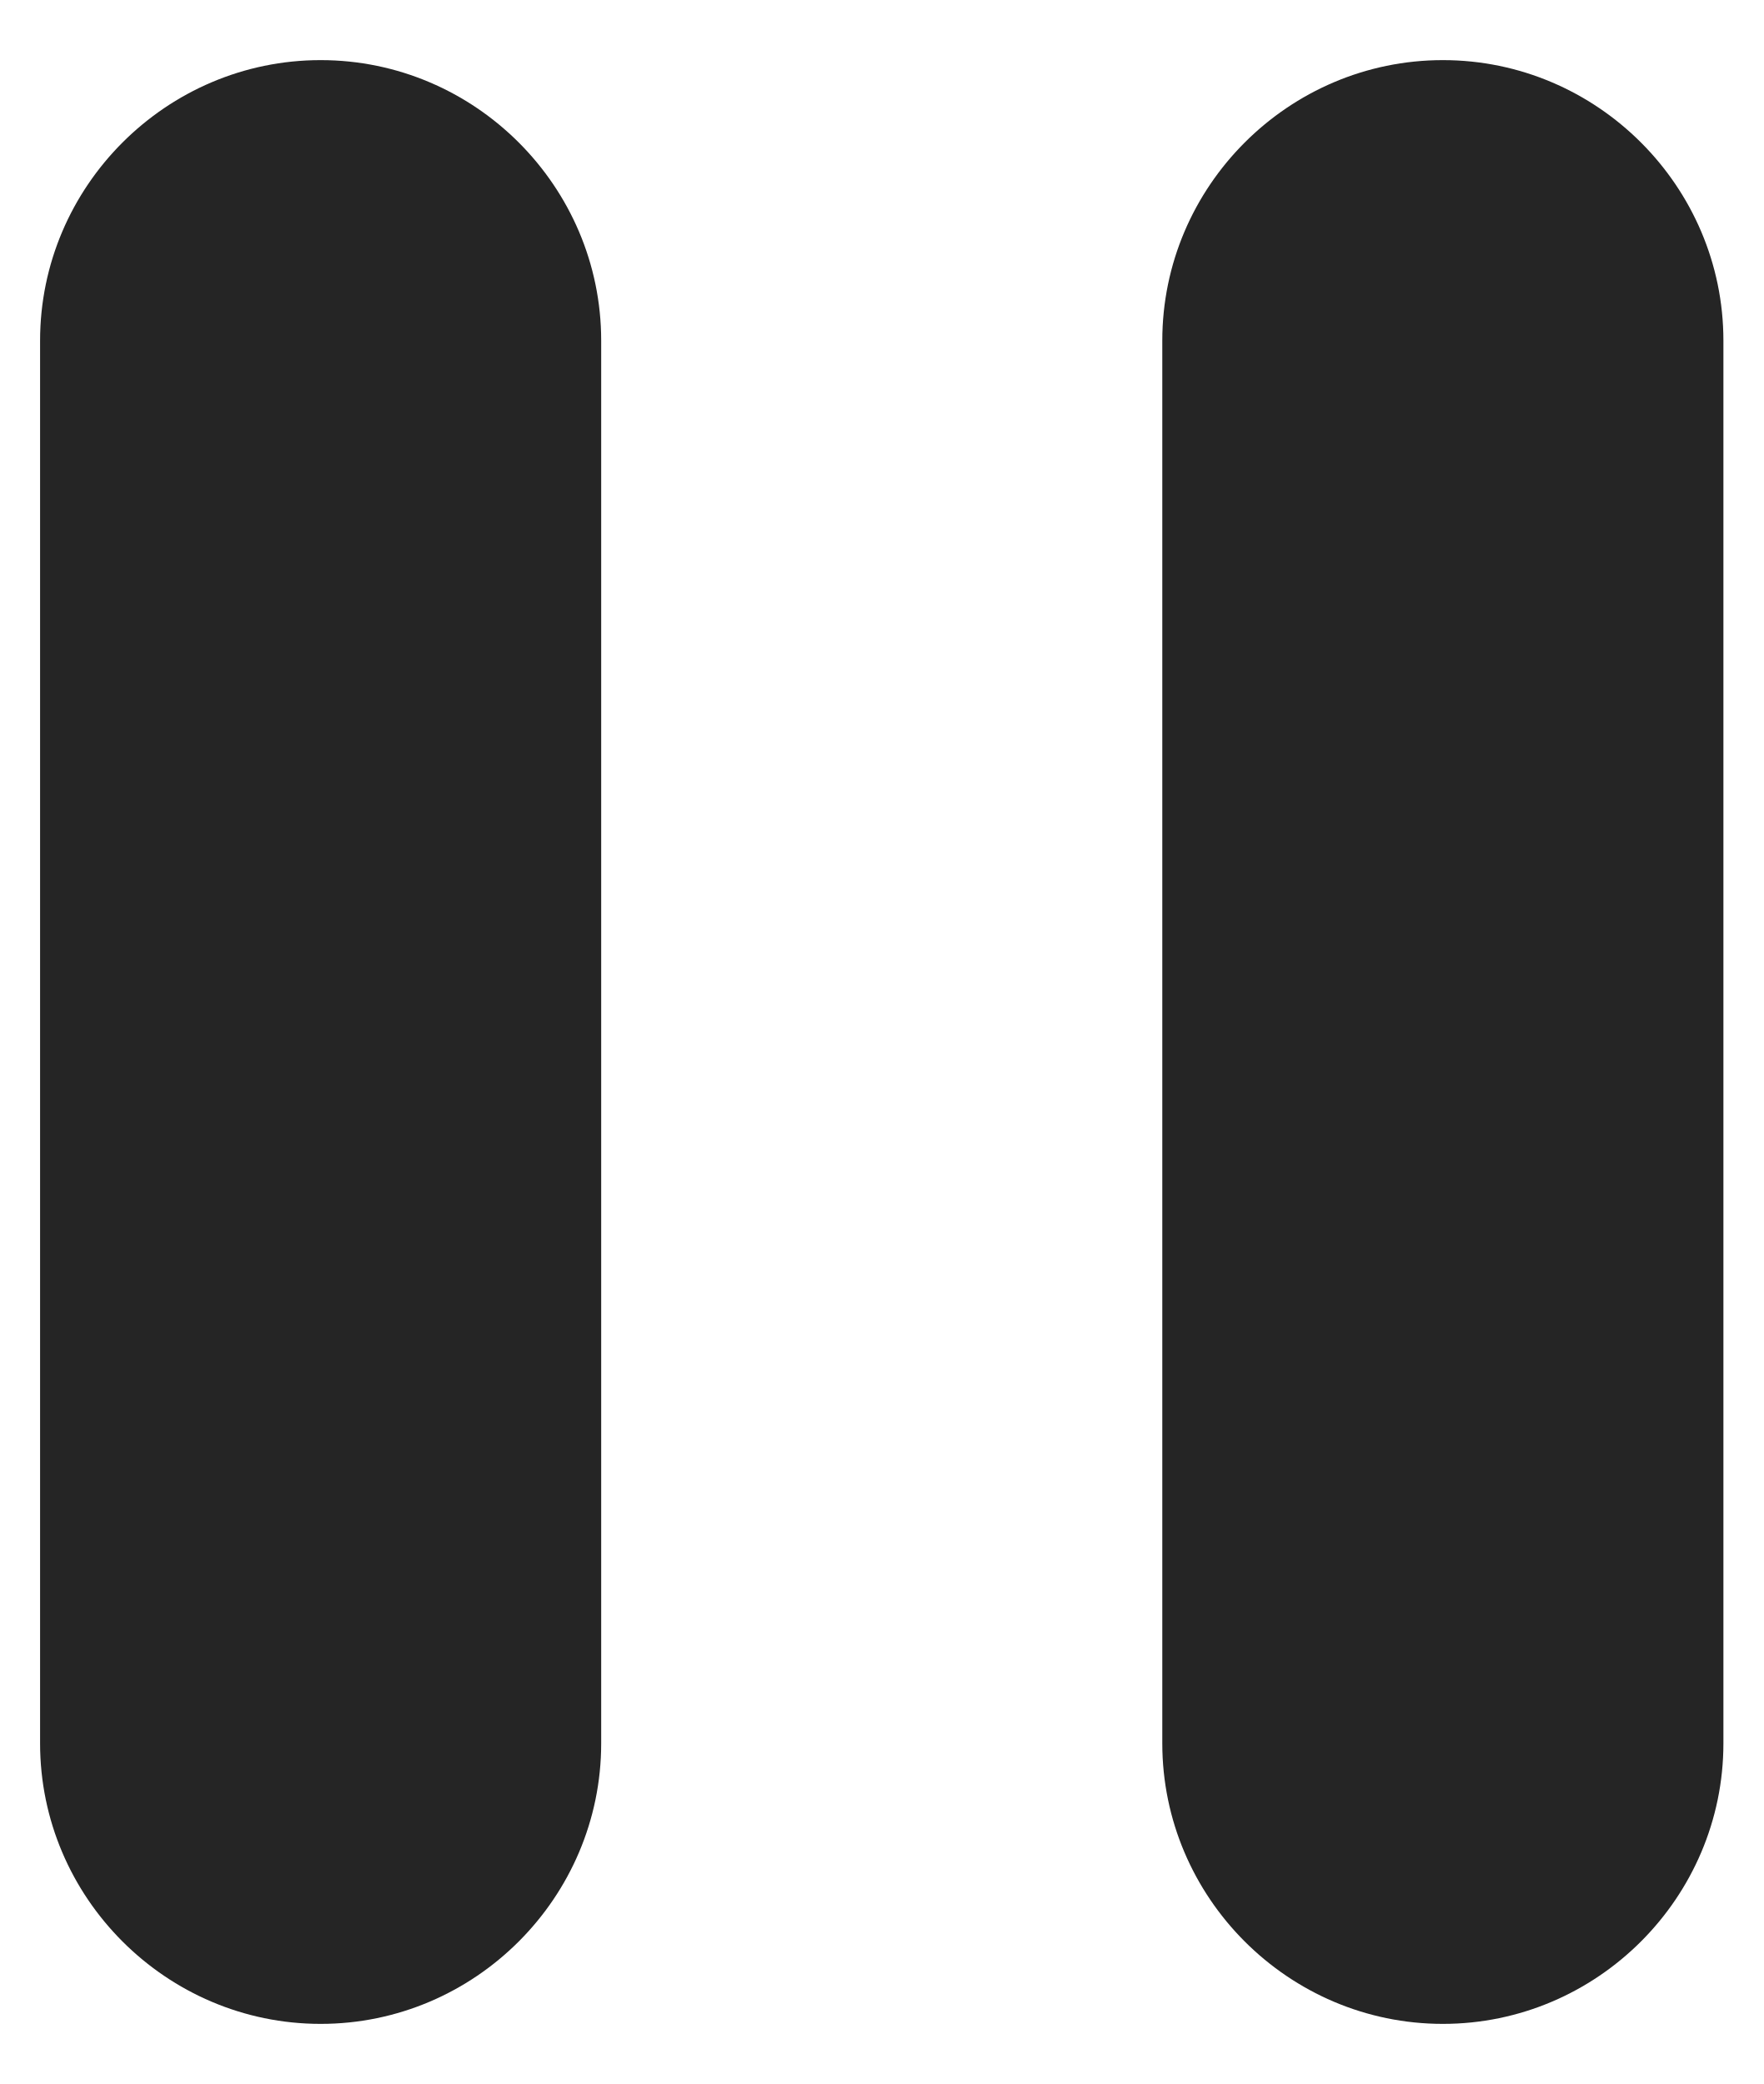
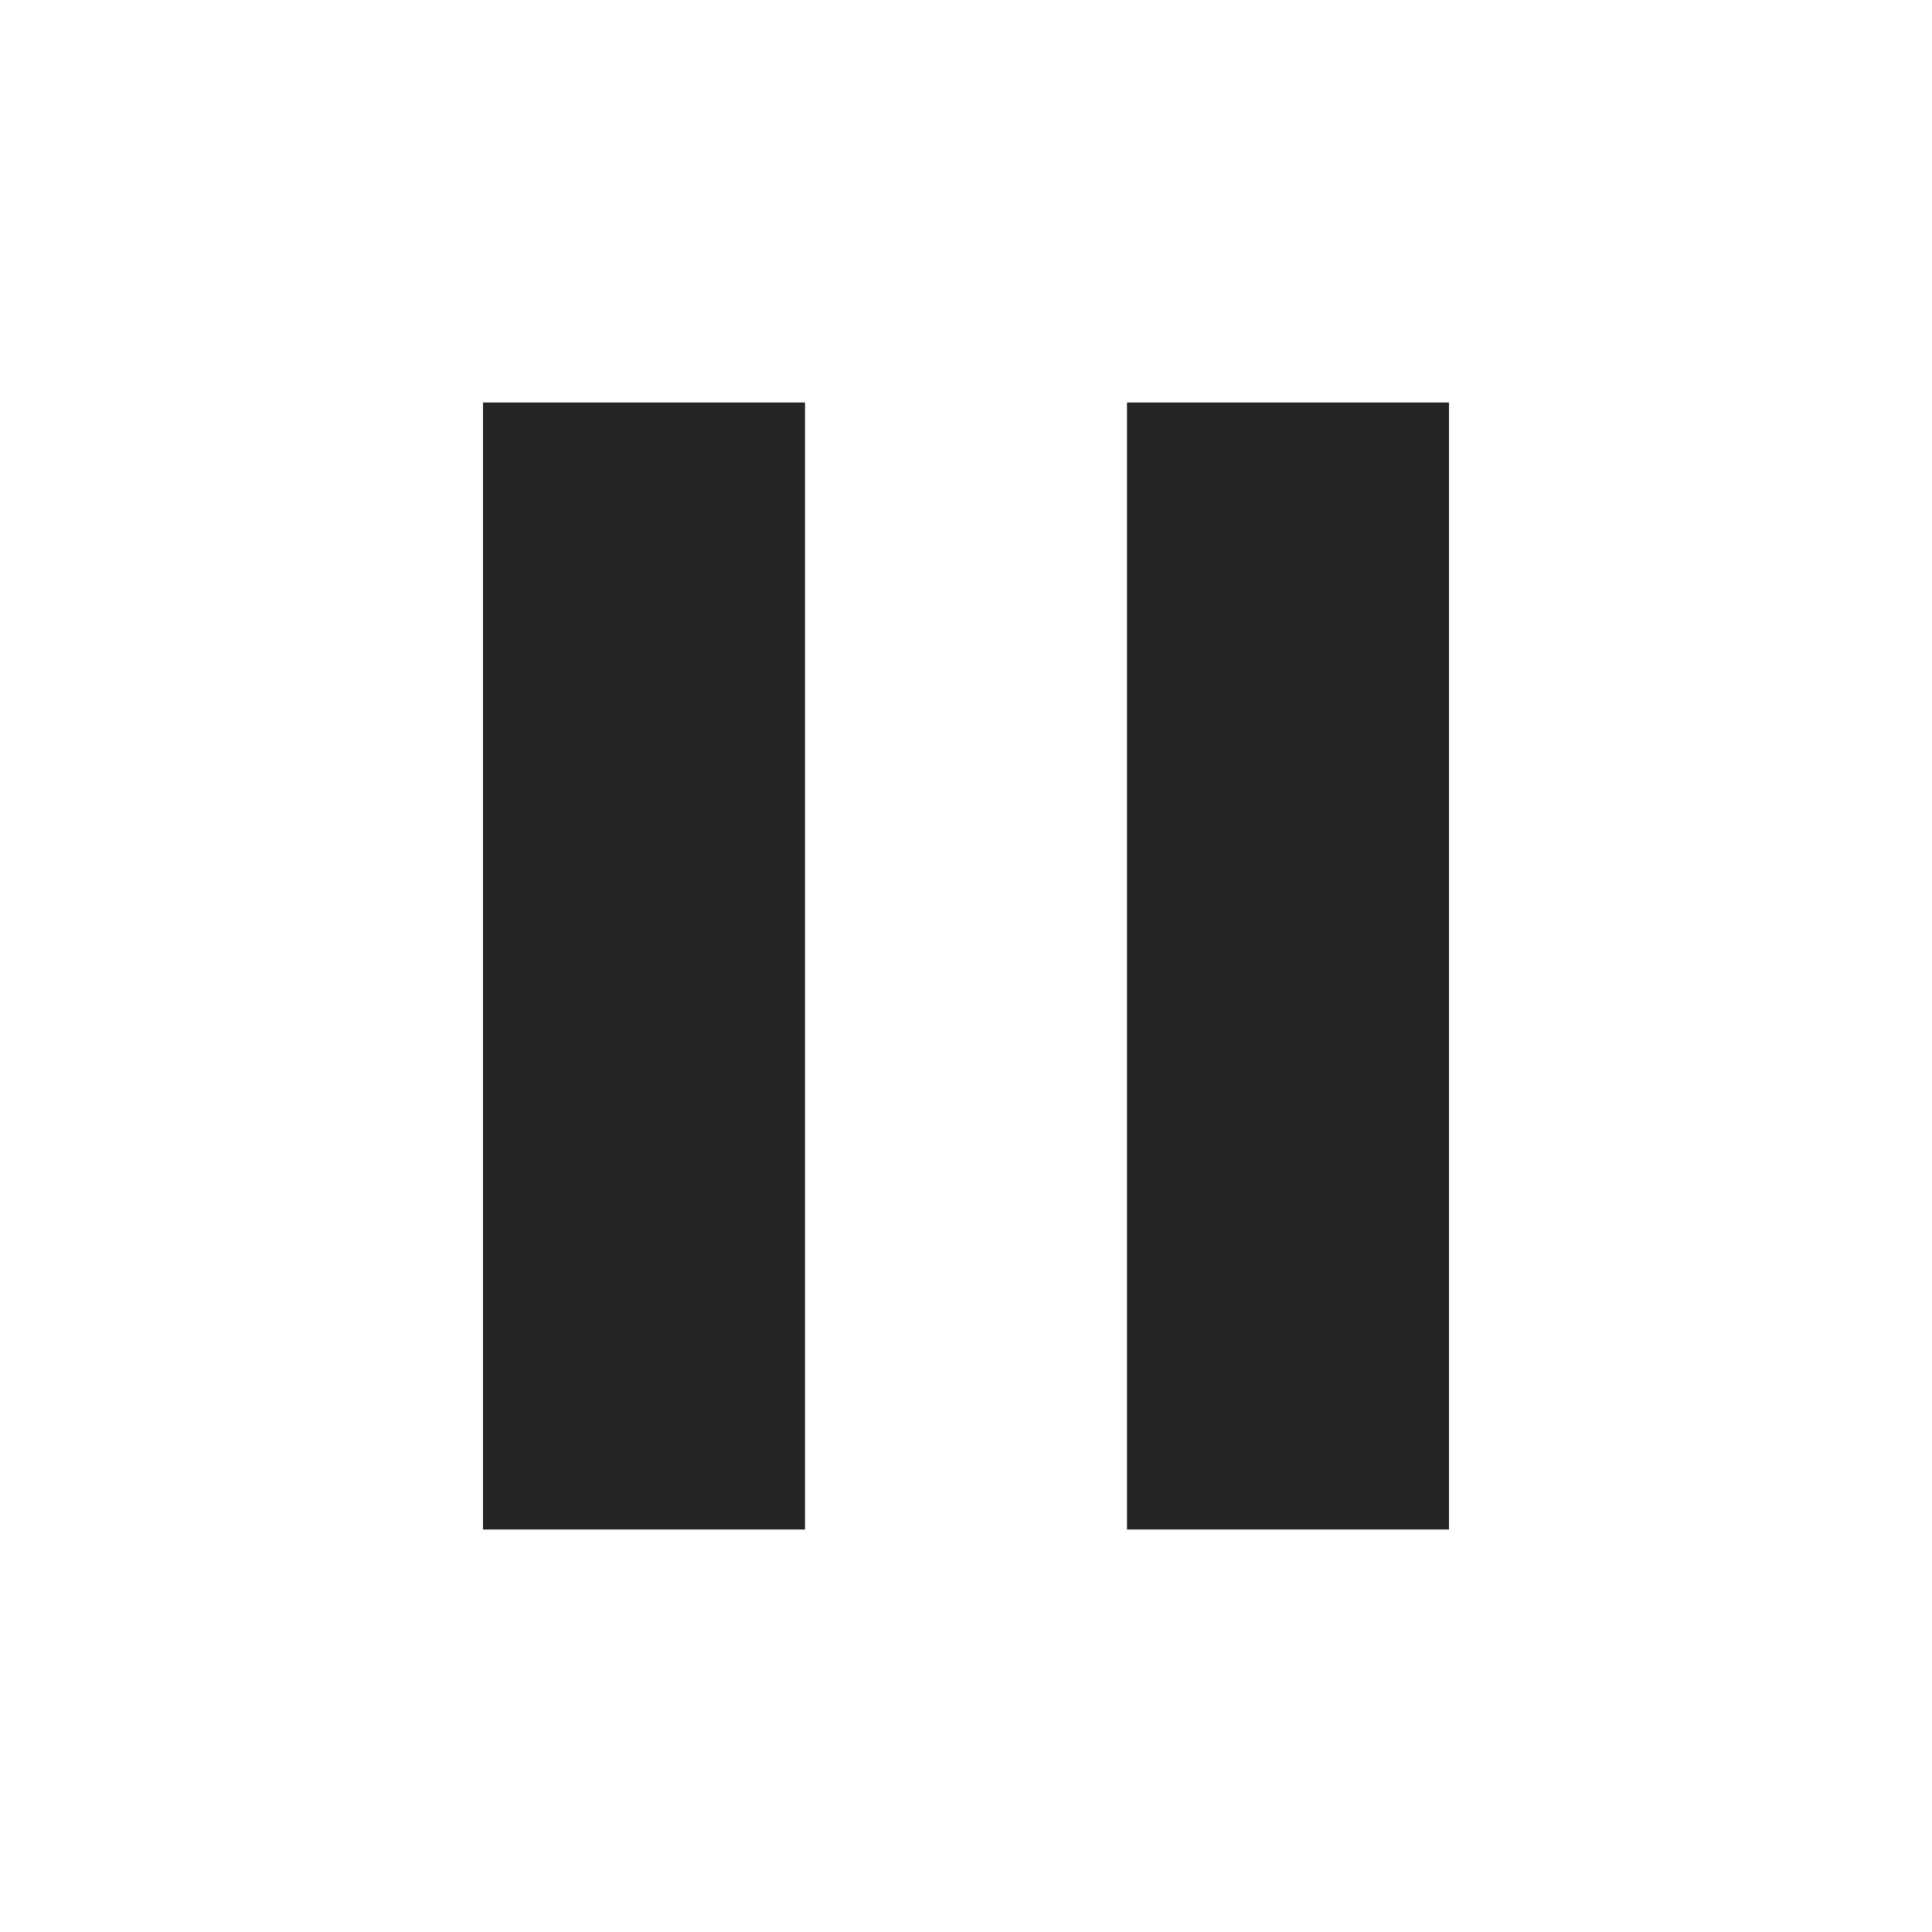
- <svg xmlns="http://www.w3.org/2000/svg" width="22" height="26" viewBox="0 0 22 26" fill="none">
-   <path d="M4 25.25C5.925 25.25 7.5 23.675 7.5 21.75V4.25C7.5 2.325 5.925 0.75 4 0.75C2.075 0.75 0.5 2.325 0.5 4.25V21.75C0.5 23.675 2.075 25.25 4 25.25ZM14.5 4.25V21.75C14.5 23.675 16.075 25.25 18 25.25C19.925 25.25 21.5 23.675 21.5 21.75V4.25C21.5 2.325 19.925 0.75 18 0.75C16.075 0.75 14.5 2.325 14.5 4.25Z" fill="#252525" />
+ <svg xmlns="http://www.w3.org/2000/svg" width="24" height="24" viewBox="0 0 24 24" fill="none">
+   <rect x="6" y="5" width="4" height="14" fill="#252525" />
+   <rect x="14" y="5" width="4" height="14" fill="#252525" />
</svg>
